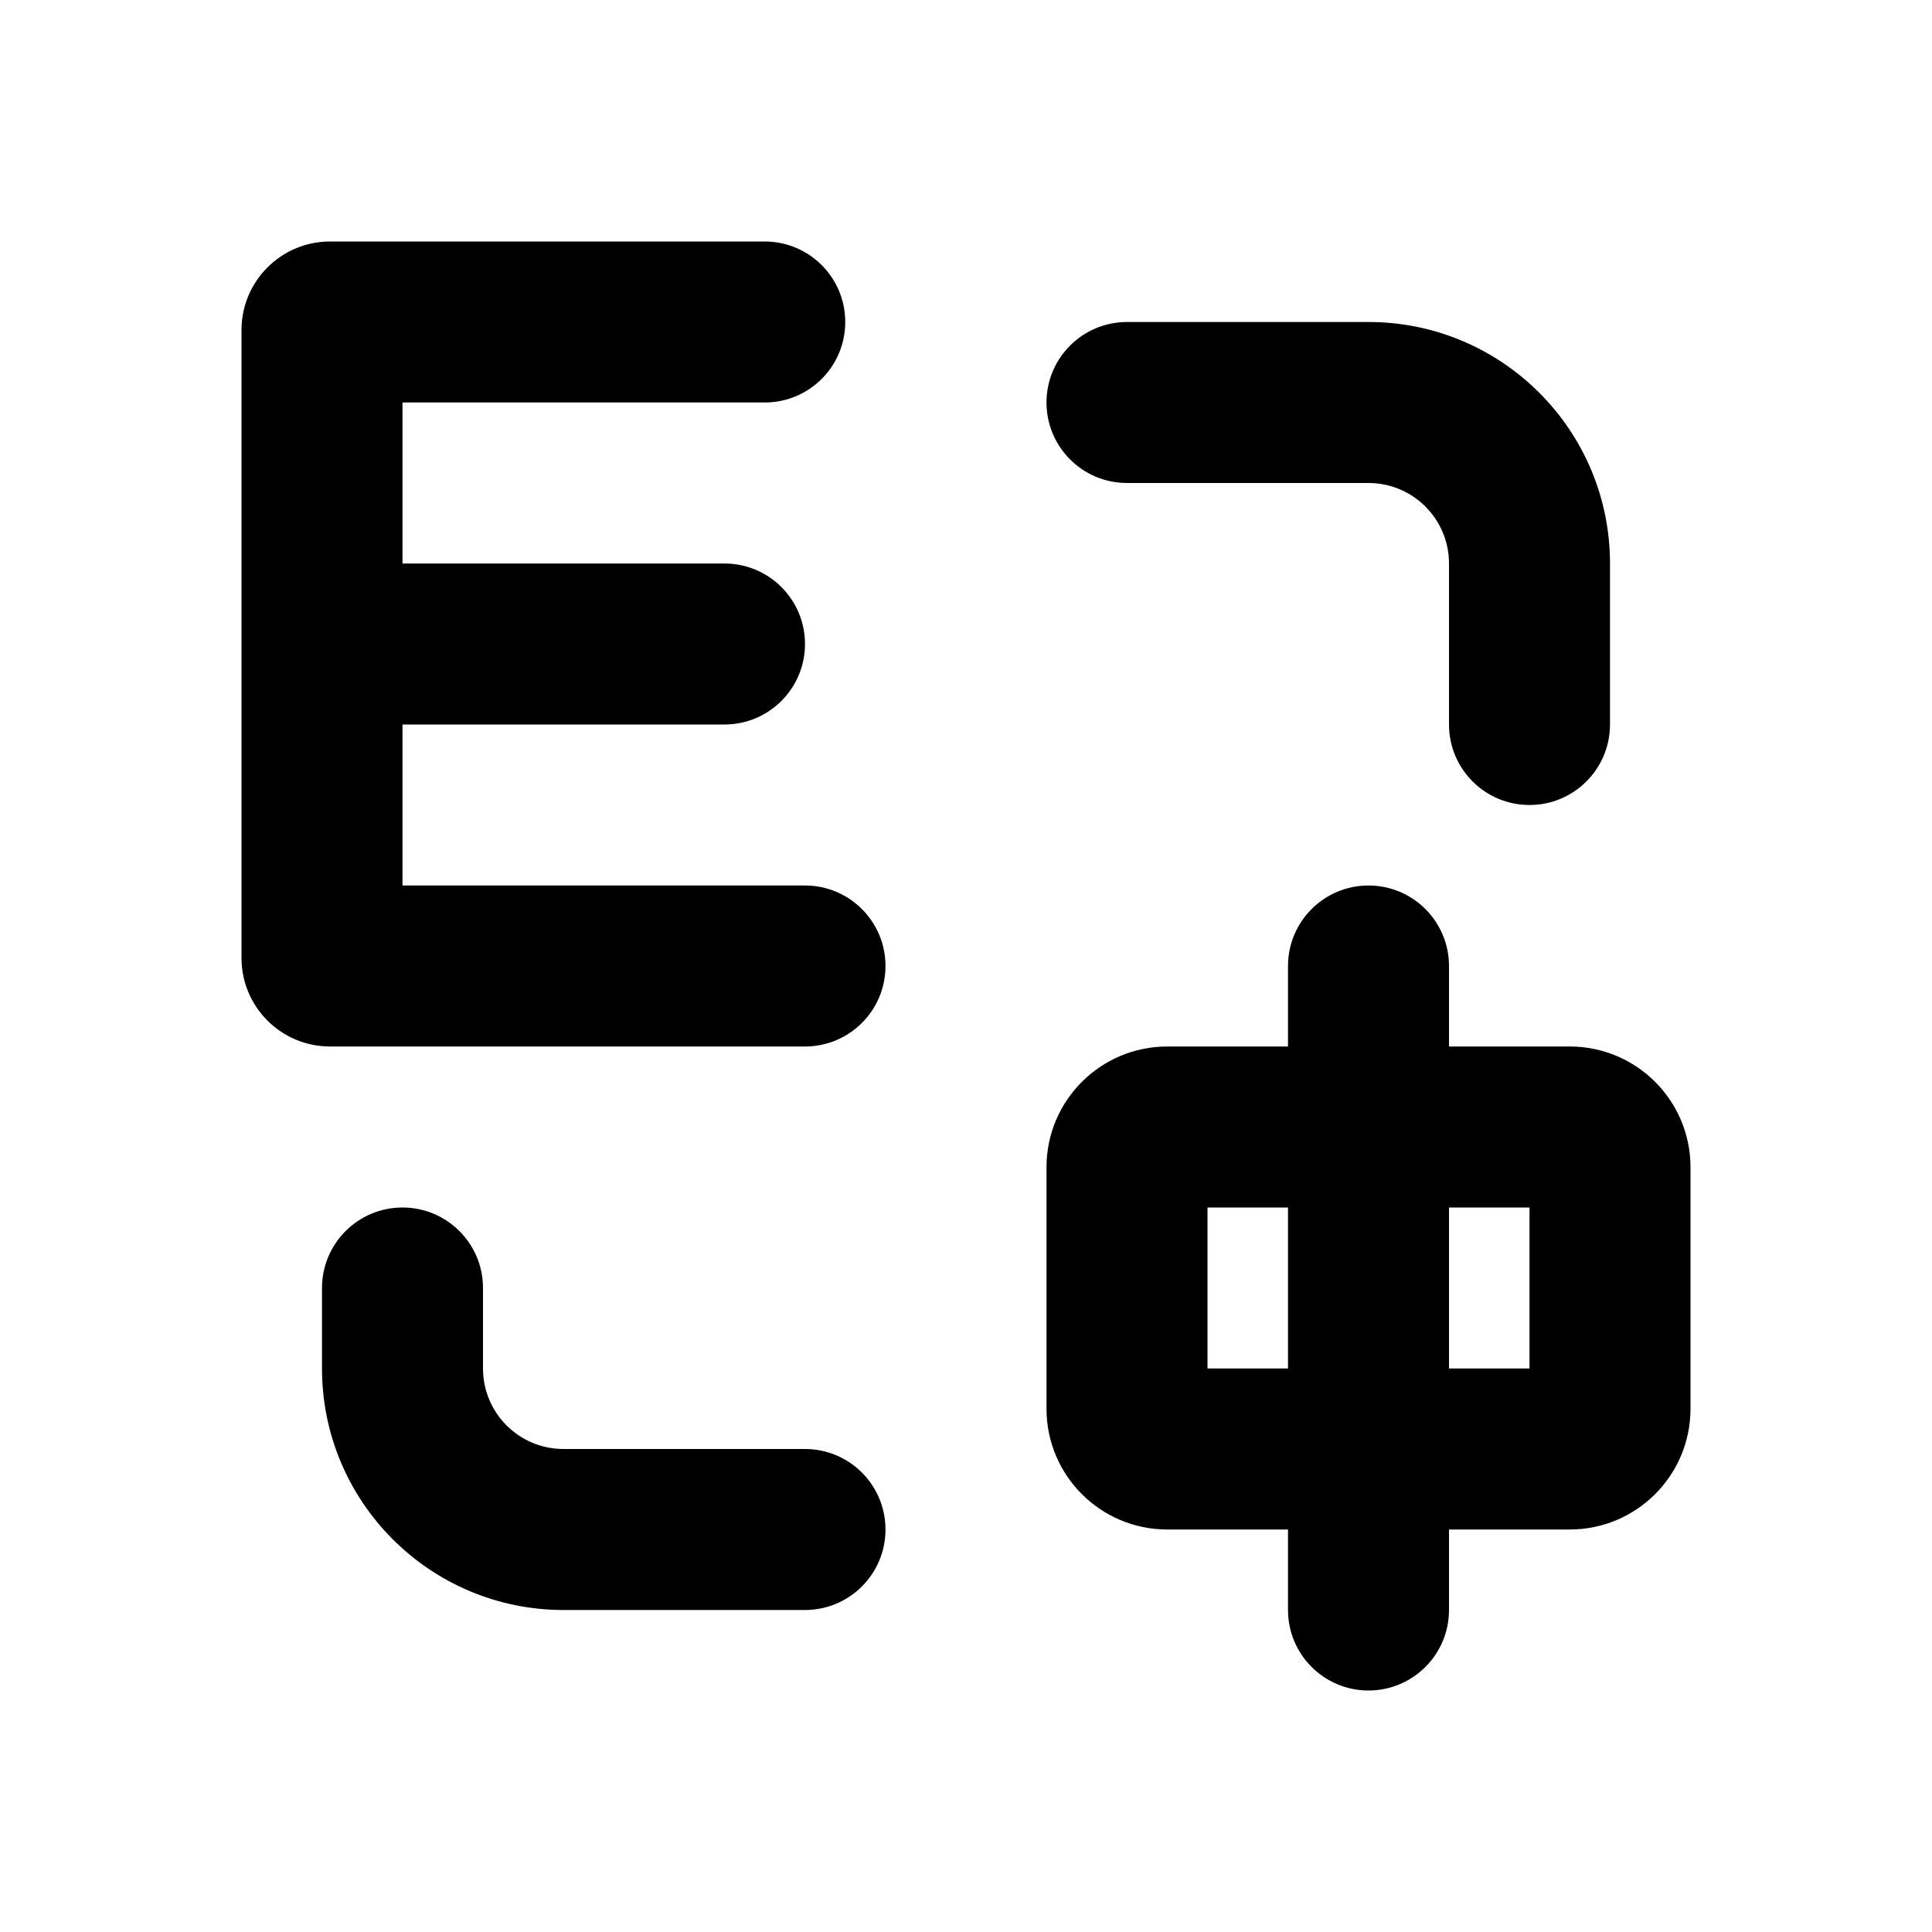
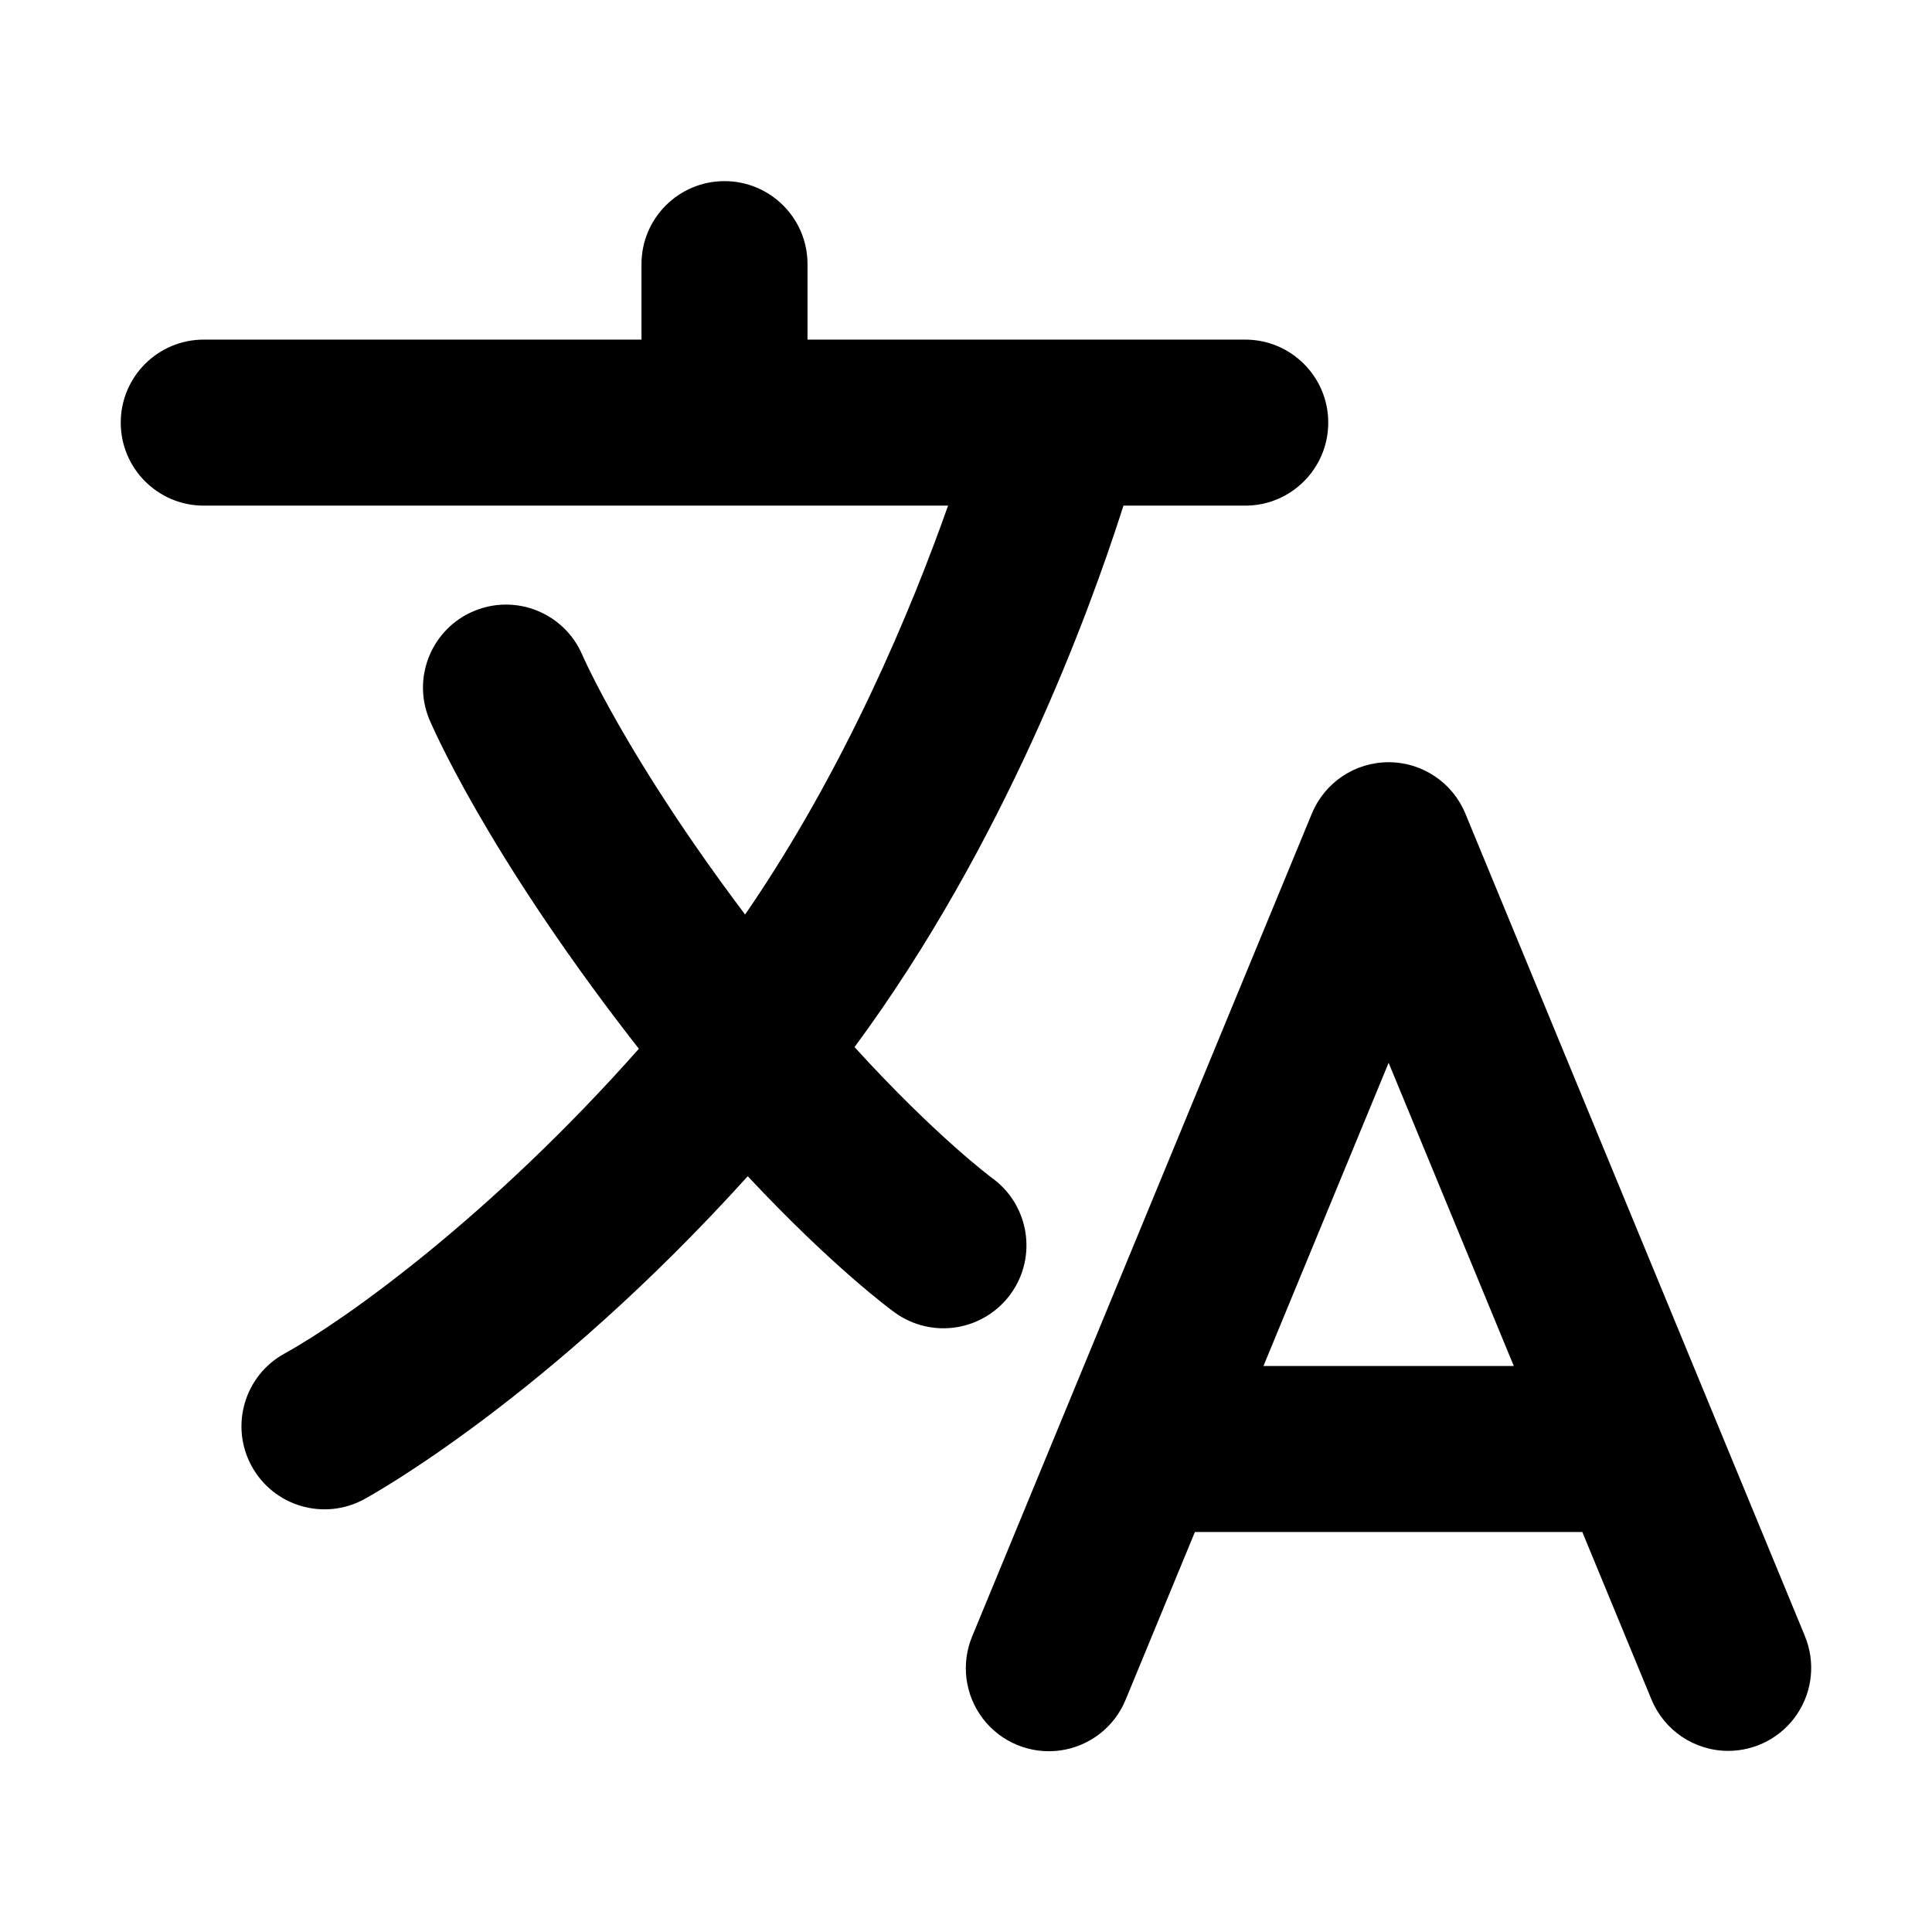
- <svg xmlns="http://www.w3.org/2000/svg" width="32" height="32" viewBox="0 0 24 24">
-   <g fill="none">
-     <path d="M24 0v24H0V0h24ZM12.593 23.258l-.011.002l-.071.035l-.02.004l-.014-.004l-.071-.035c-.01-.004-.019-.001-.024.005l-.004.01l-.017.428l.005.02l.01.013l.104.074l.015.004l.012-.004l.104-.074l.012-.016l.004-.017l-.017-.427c-.002-.01-.009-.017-.017-.018Zm.265-.113l-.013.002l-.185.093l-.01.01l-.003.011l.018.43l.005.012l.008.007l.201.093c.012.004.023 0 .029-.008l.004-.014l-.034-.614c-.003-.012-.01-.02-.02-.022Zm-.715.002a.023.023 0 0 0-.027.006l-.006.014l-.034.614c0 .012.007.02.017.024l.015-.002l.201-.093l.01-.008l.004-.011l.017-.43l-.003-.012l-.01-.01l-.184-.092Z" />
-     <path fill="currentColor" d="M17 11a1 1 0 0 1 1 1v1h1.5a1.5 1.5 0 0 1 1.5 1.5v3a1.5 1.5 0 0 1-1.5 1.5H18v1a1 1 0 1 1-2 0v-1h-1.5a1.5 1.5 0 0 1-1.5-1.5v-3a1.5 1.5 0 0 1 1.5-1.5H16v-1a1 1 0 0 1 1-1ZM5 15a1 1 0 0 1 1 1v1a1 1 0 0 0 1 1h3a1 1 0 1 1 0 2H7a3 3 0 0 1-3-3v-1a1 1 0 0 1 1-1Zm14 0h-1v2h1v-2Zm-3 0h-1v2h1v-2ZM9.5 3a1 1 0 1 1 0 2H5v2h4a1 1 0 0 1 0 2H5v2h5a1 1 0 1 1 0 2H4.1A1.1 1.1 0 0 1 3 11.9V4.1A1.1 1.1 0 0 1 4.1 3ZM17 4a3 3 0 0 1 3 3v2a1 1 0 1 1-2 0V7a1 1 0 0 0-1-1h-3a1 1 0 1 1 0-2Z" />
-   </g>
+ <svg xmlns="http://www.w3.org/2000/svg" width="32" height="32" viewBox="0 0 512 512">
+   <path fill="currentColor" d="m478.33 433.6l-90-218a22 22 0 0 0-40.67 0l-90 218a22 22 0 1 0 40.67 16.79L316.66 406h102.67l18.33 44.39A22 22 0 0 0 458 464a22 22 0 0 0 20.32-30.4ZM334.83 362L368 281.65L401.17 362Zm-66.99-19.08a22 22 0 0 0-4.89-30.7c-.2-.15-15-11.13-36.49-34.73c39.65-53.68 62.11-114.75 71.27-143.49H330a22 22 0 0 0 0-44H214V70a22 22 0 0 0-44 0v20H54a22 22 0 0 0 0 44h197.25c-9.52 26.95-27.05 69.5-53.79 108.36c-31.41-41.68-43.08-68.65-43.17-68.87a22 22 0 0 0-40.58 17c.58 1.38 14.55 34.23 52.86 83.93c.92 1.19 1.83 2.35 2.74 3.51c-39.24 44.35-77.74 71.86-93.85 80.74a22 22 0 1 0 21.07 38.63c2.16-1.18 48.6-26.89 101.63-85.59c22.52 24.08 38 35.44 38.93 36.1a22 22 0 0 0 30.75-4.9Z" />
</svg>
